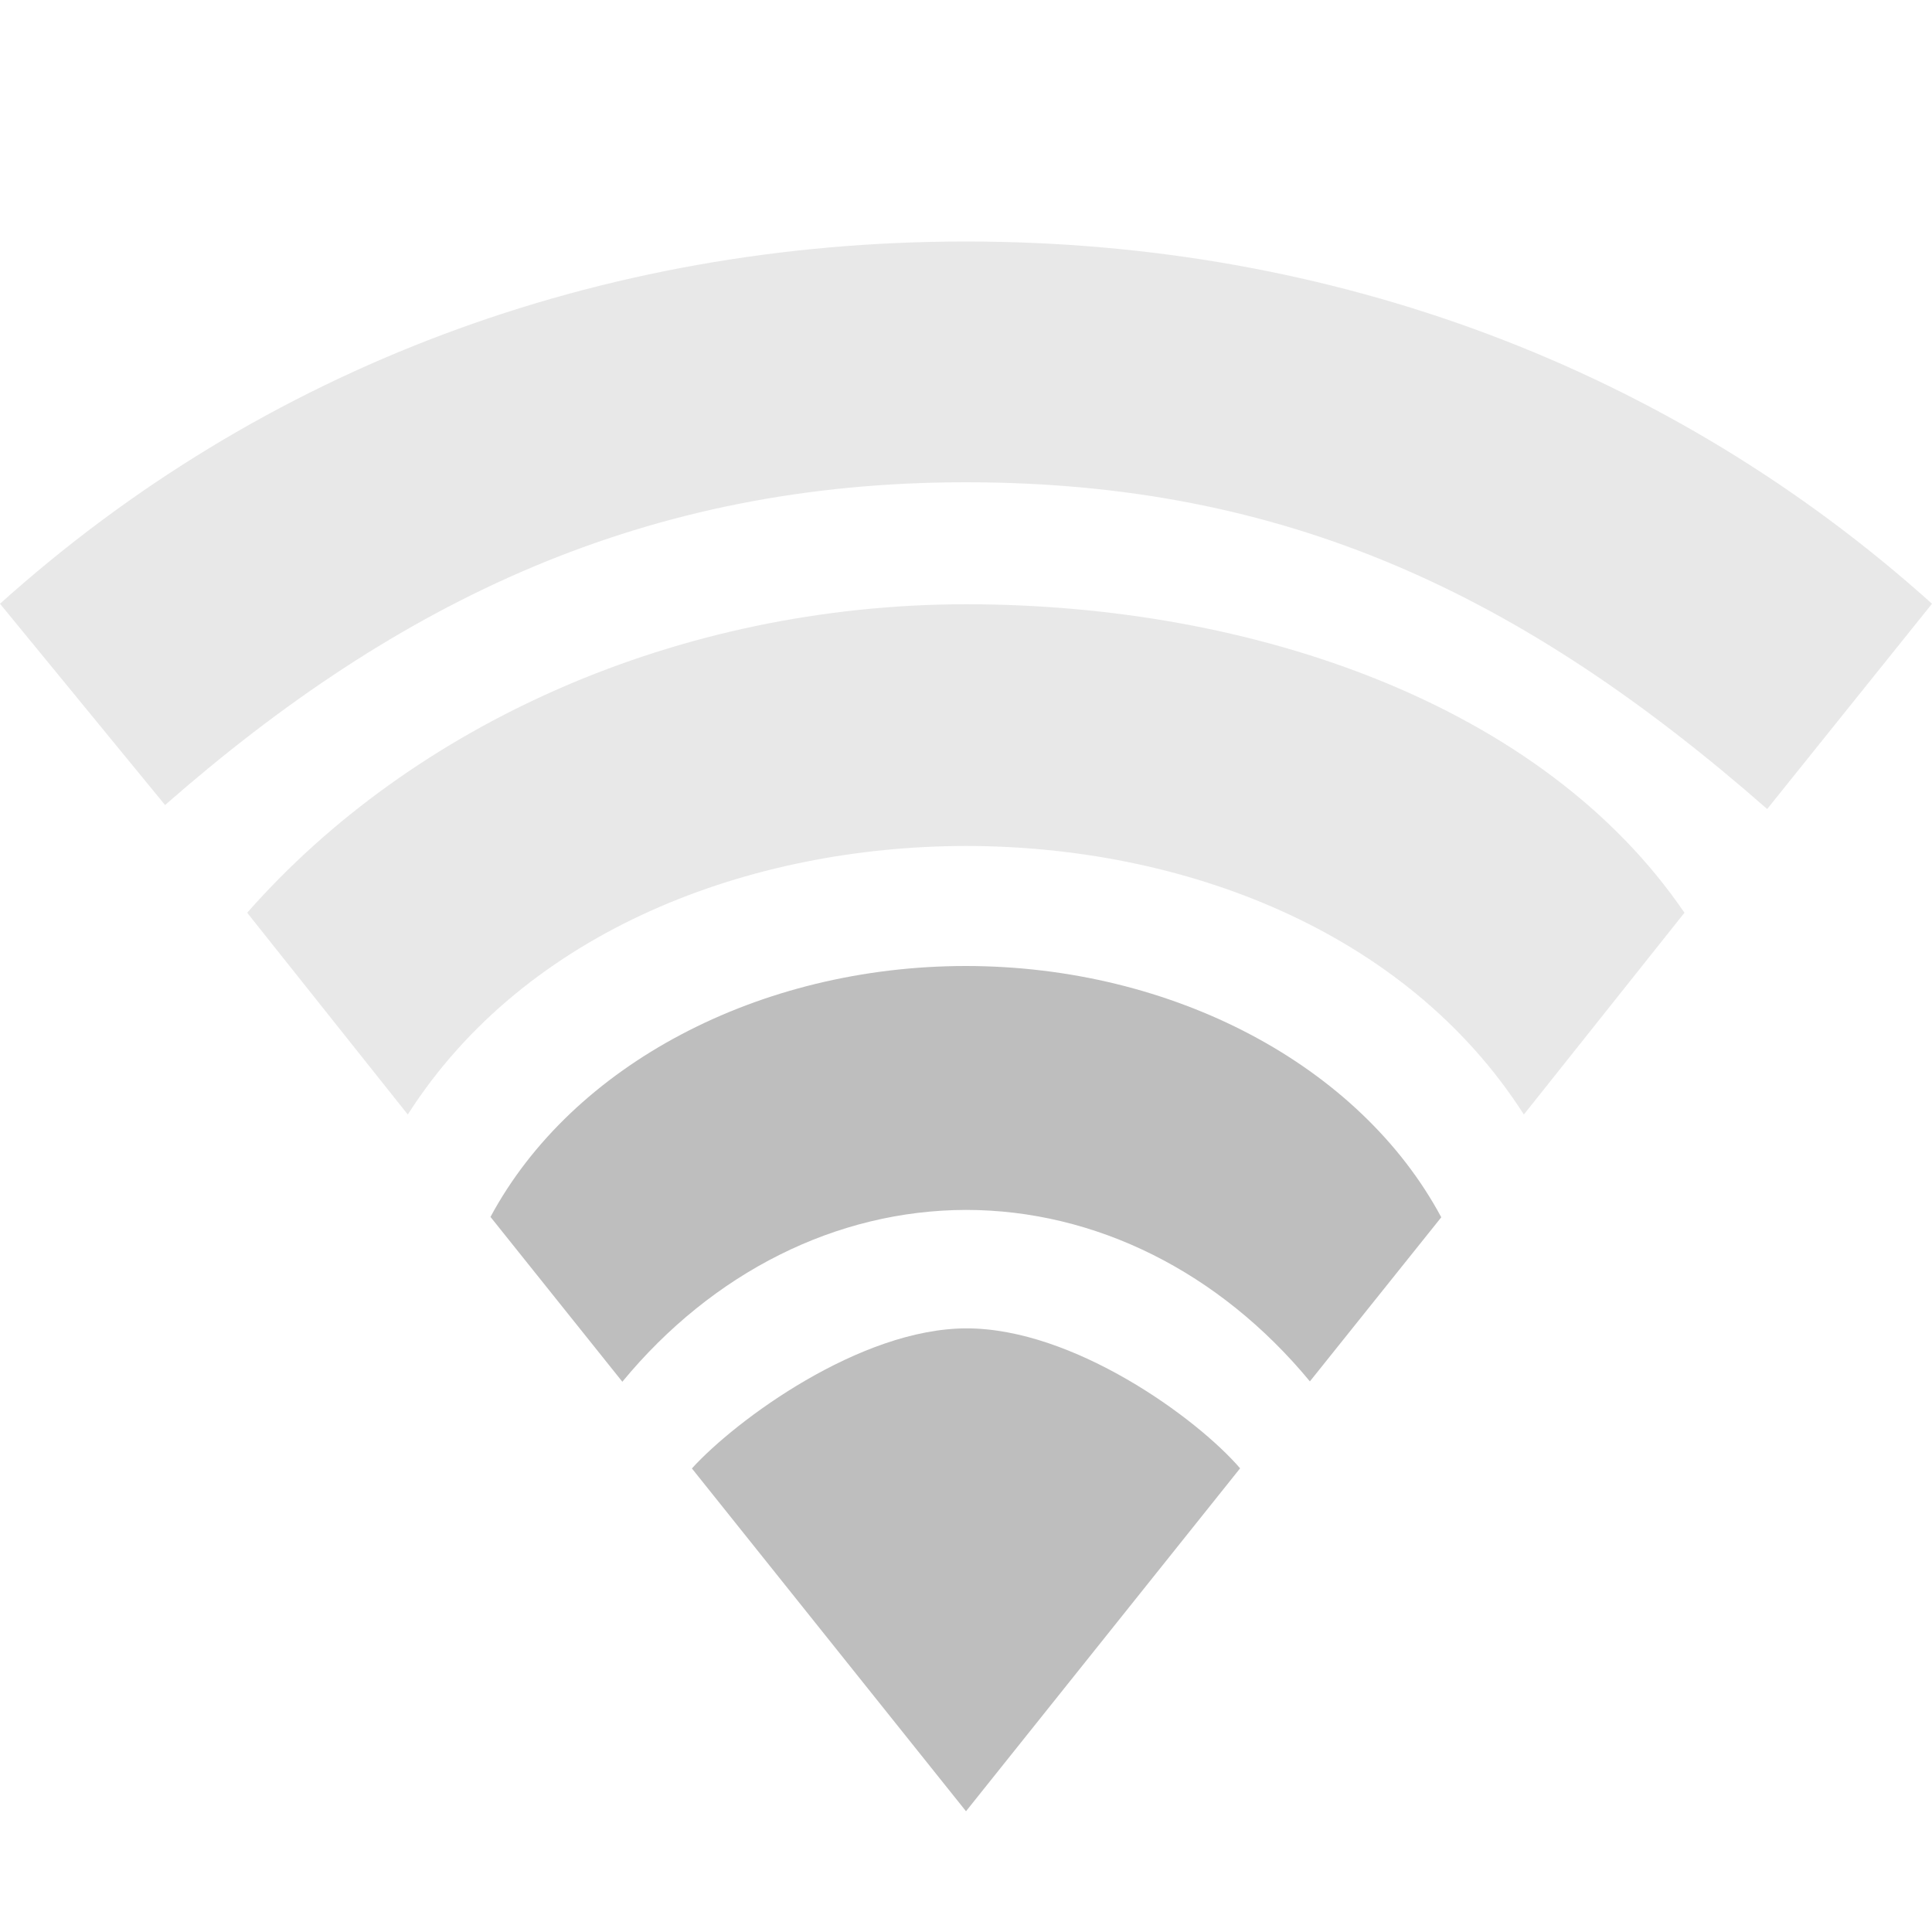
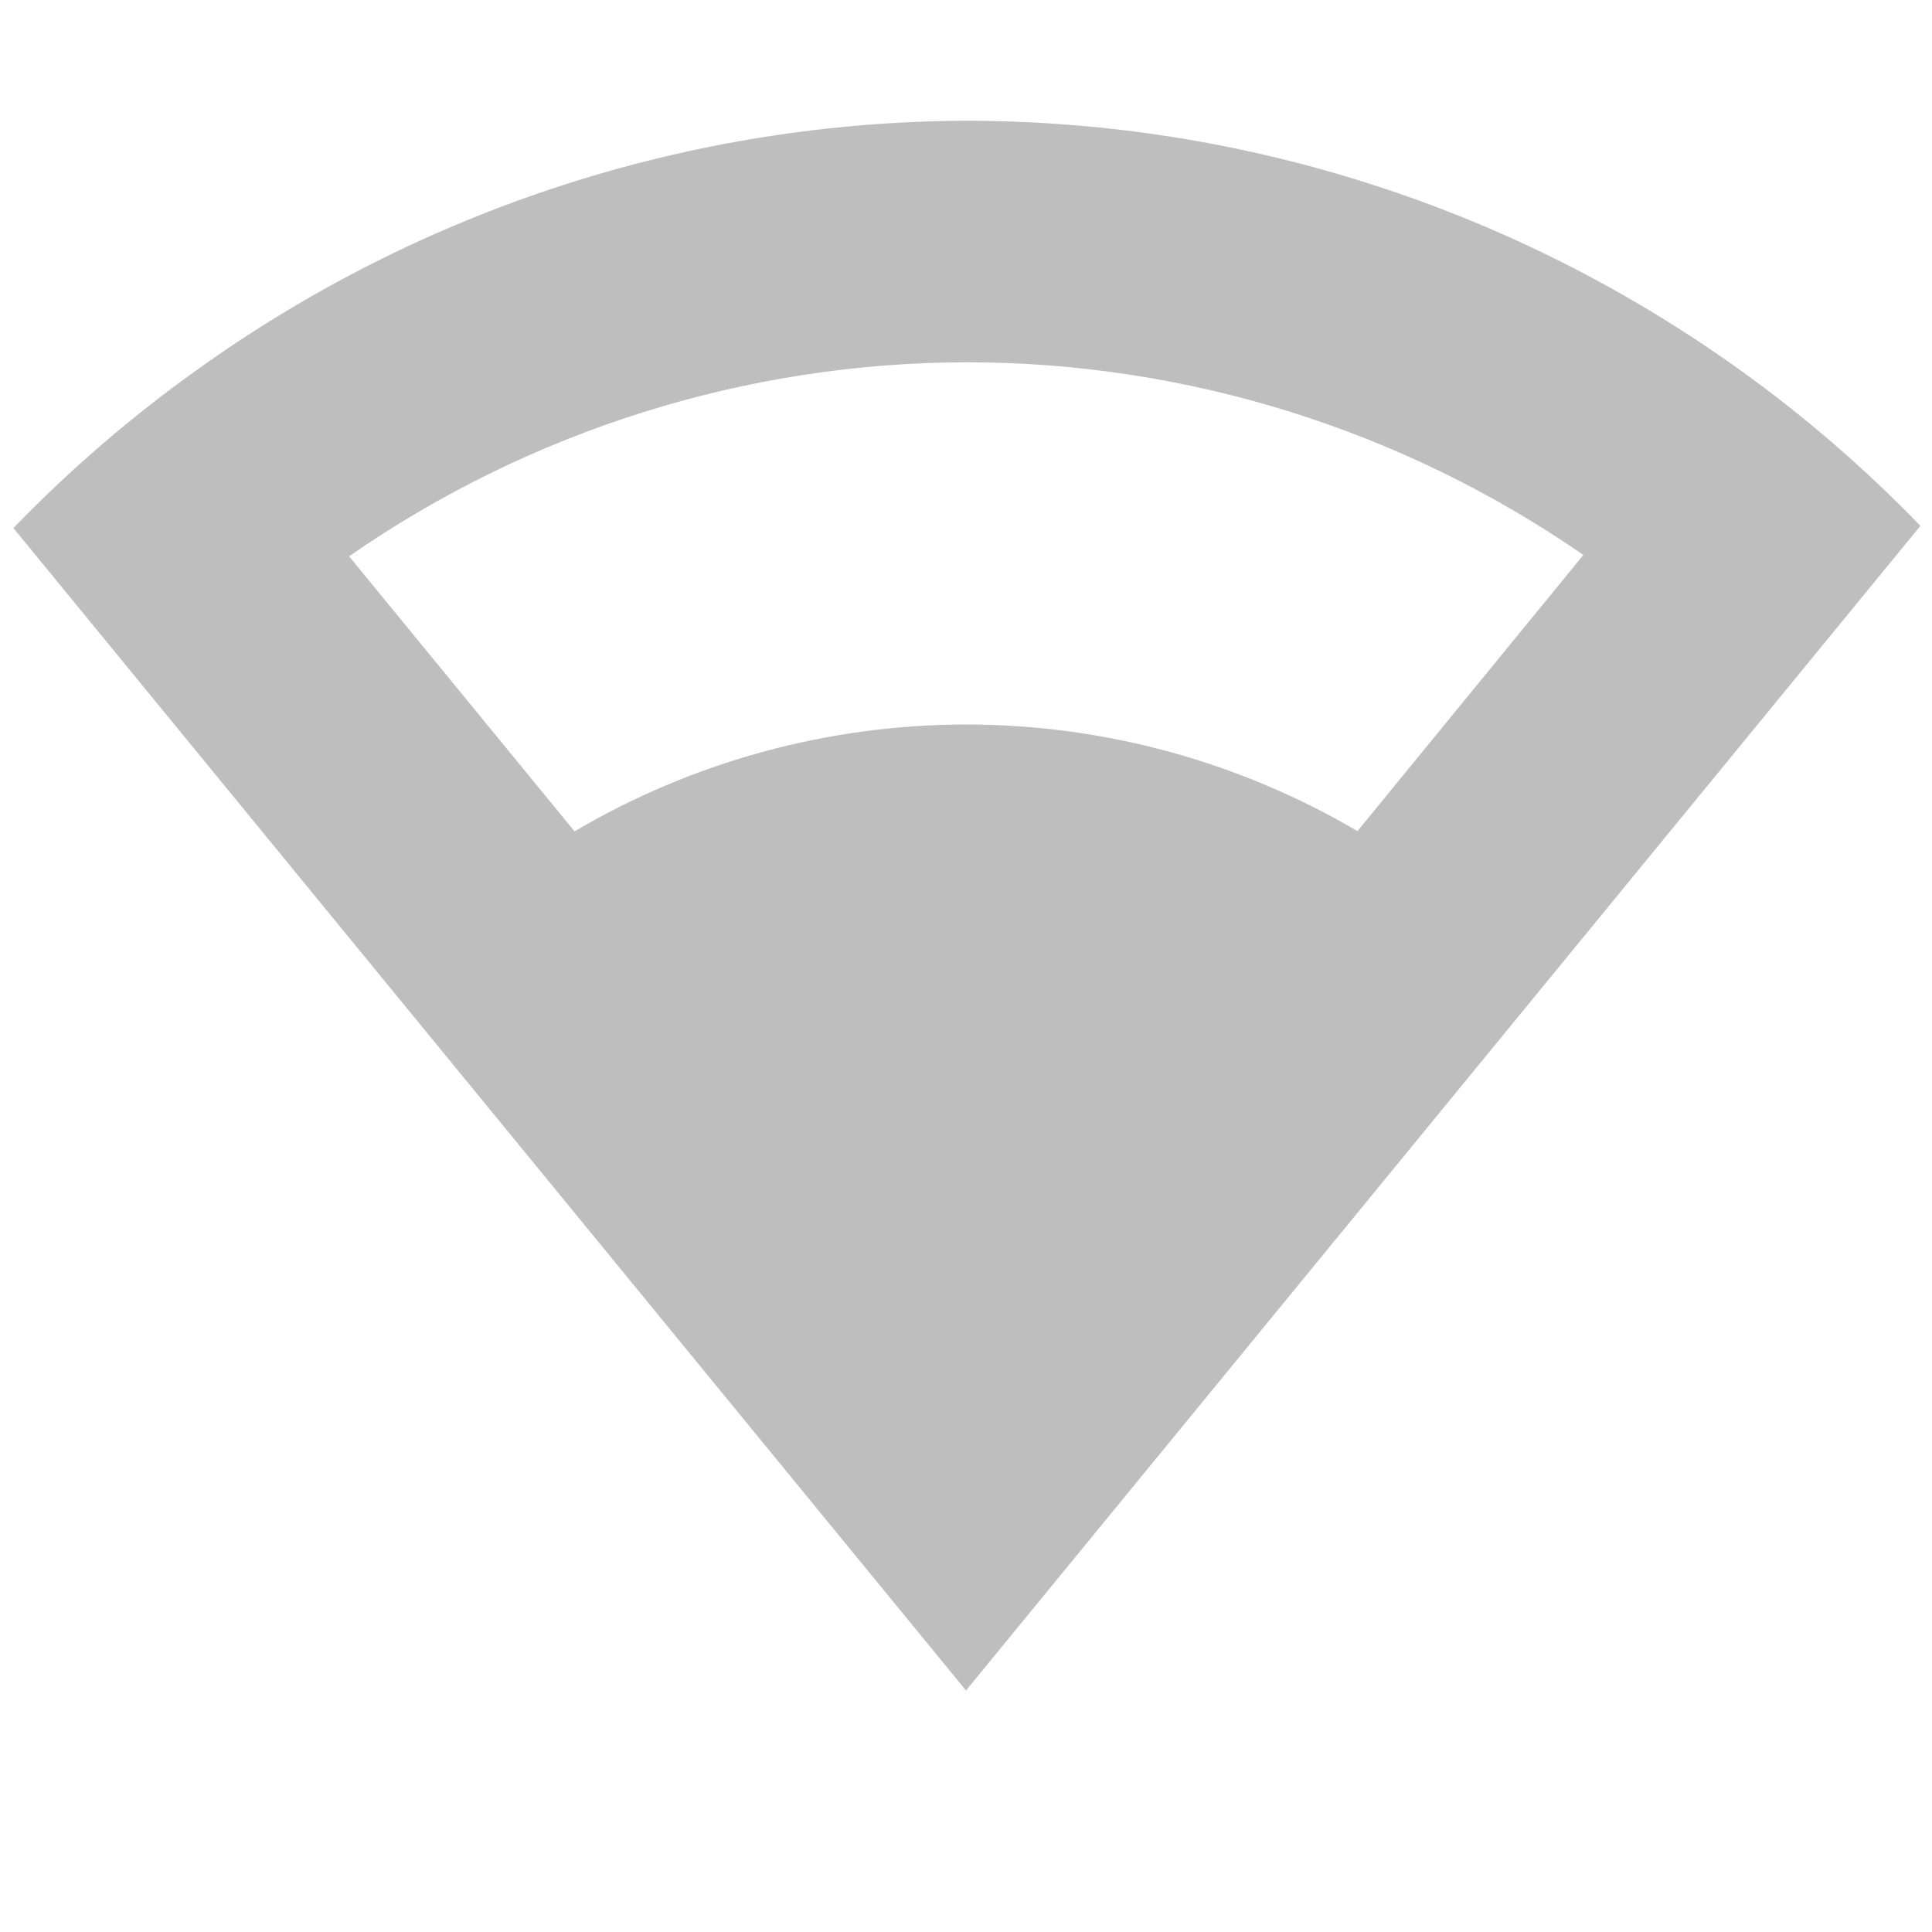
- <svg xmlns="http://www.w3.org/2000/svg" height="16" width="16" version="1.1" id="svg8">
-   <defs id="defs12" />
-   <g id="g841">
-     <path id="path850-3" d="m 8,8 a 4.289,3.44 0 0 0 -3.938,2.078 l 1.092,1.365 A 3.991,4.736 0 0 1 8,10.02 a 3.991,4.736 0 0 1 2.848,1.42 l 1.088,-1.359 A 4.289,3.44 0 0 0 8,8 Z" style="opacity:1;fill:#bebebe;fill-opacity:1;stroke:none;stroke-width:1px;stroke-linecap:butt;stroke-linejoin:miter;stroke-opacity:1" />
-     <path id="path850-5" d="M 8,5.004 C 5.608,5.007 3.419,6 2.047,7.559 L 3.377,9.23 C 4.357,7.697 6.216,7.008 8,7.006 9.784,7.007 11.639,7.697 12.62,9.23 L 13.95,7.559 C 12.779,5.84 10.392,5.005 8,5.004 Z" style="opacity:0.35;fill:#bebebe;fill-opacity:1;stroke:none;stroke-width:1px;stroke-linecap:butt;stroke-linejoin:miter;stroke-opacity:1" />
-     <path d="M 8,2 C 4.957,2 2.167,3.051 0,5 L 1.367,6.667 C 3.299,4.973 5.346,3.994 7.998,3.994 c 2.653,0 4.61,0.929 6.637,2.706 L 16,5 C 13.834,3.052 11.044,2 8,2 Z" overflow="visible" style="color:#000000;overflow:visible;opacity:0.35;fill:#bebebe;fill-opacity:1;stroke-width:1.067;marker:none" id="path2-3" />
-     <path d="m 8.005,11.001 c -0.883,0 -1.914,0.762 -2.275,1.16 L 8,15 10.27,12.16 C 9.91,11.742 8.89,11.001 8.005,11.001 Z" overflow="visible" style="color:#000000;overflow:visible;fill:#bebebe;fill-opacity:1;marker:none" id="path2-36" />
-   </g>
+ <svg xmlns="http://www.w3.org/2000/svg" width="16" height="16" viewBox="0 0 16 16" version="1.1" id="svg5">
+   <defs id="defs2" />
+   <path id="path346" style="fill:#bebebe;fill-opacity:1" d="M 8 1 C 5.713 1.009 3.485 1.732 1.627 3.066 C 1.083 3.455 0.576 3.892 0.111 4.373 L 8 14 L 15.904 4.355 C 15.44 3.875 14.933 3.437 14.389 3.049 C 12.524 1.717 10.291 1.001 8 1 z M 8 3 C 9.827 3 11.61 3.557 13.113 4.596 L 11.242 6.883 C 10.269 6.311 9.152 6 8 6 C 6.848 6.001 5.73 6.312 4.758 6.885 L 2.891 4.607 C 4.391 3.566 6.173 3.005 8 3 z " />
</svg>
